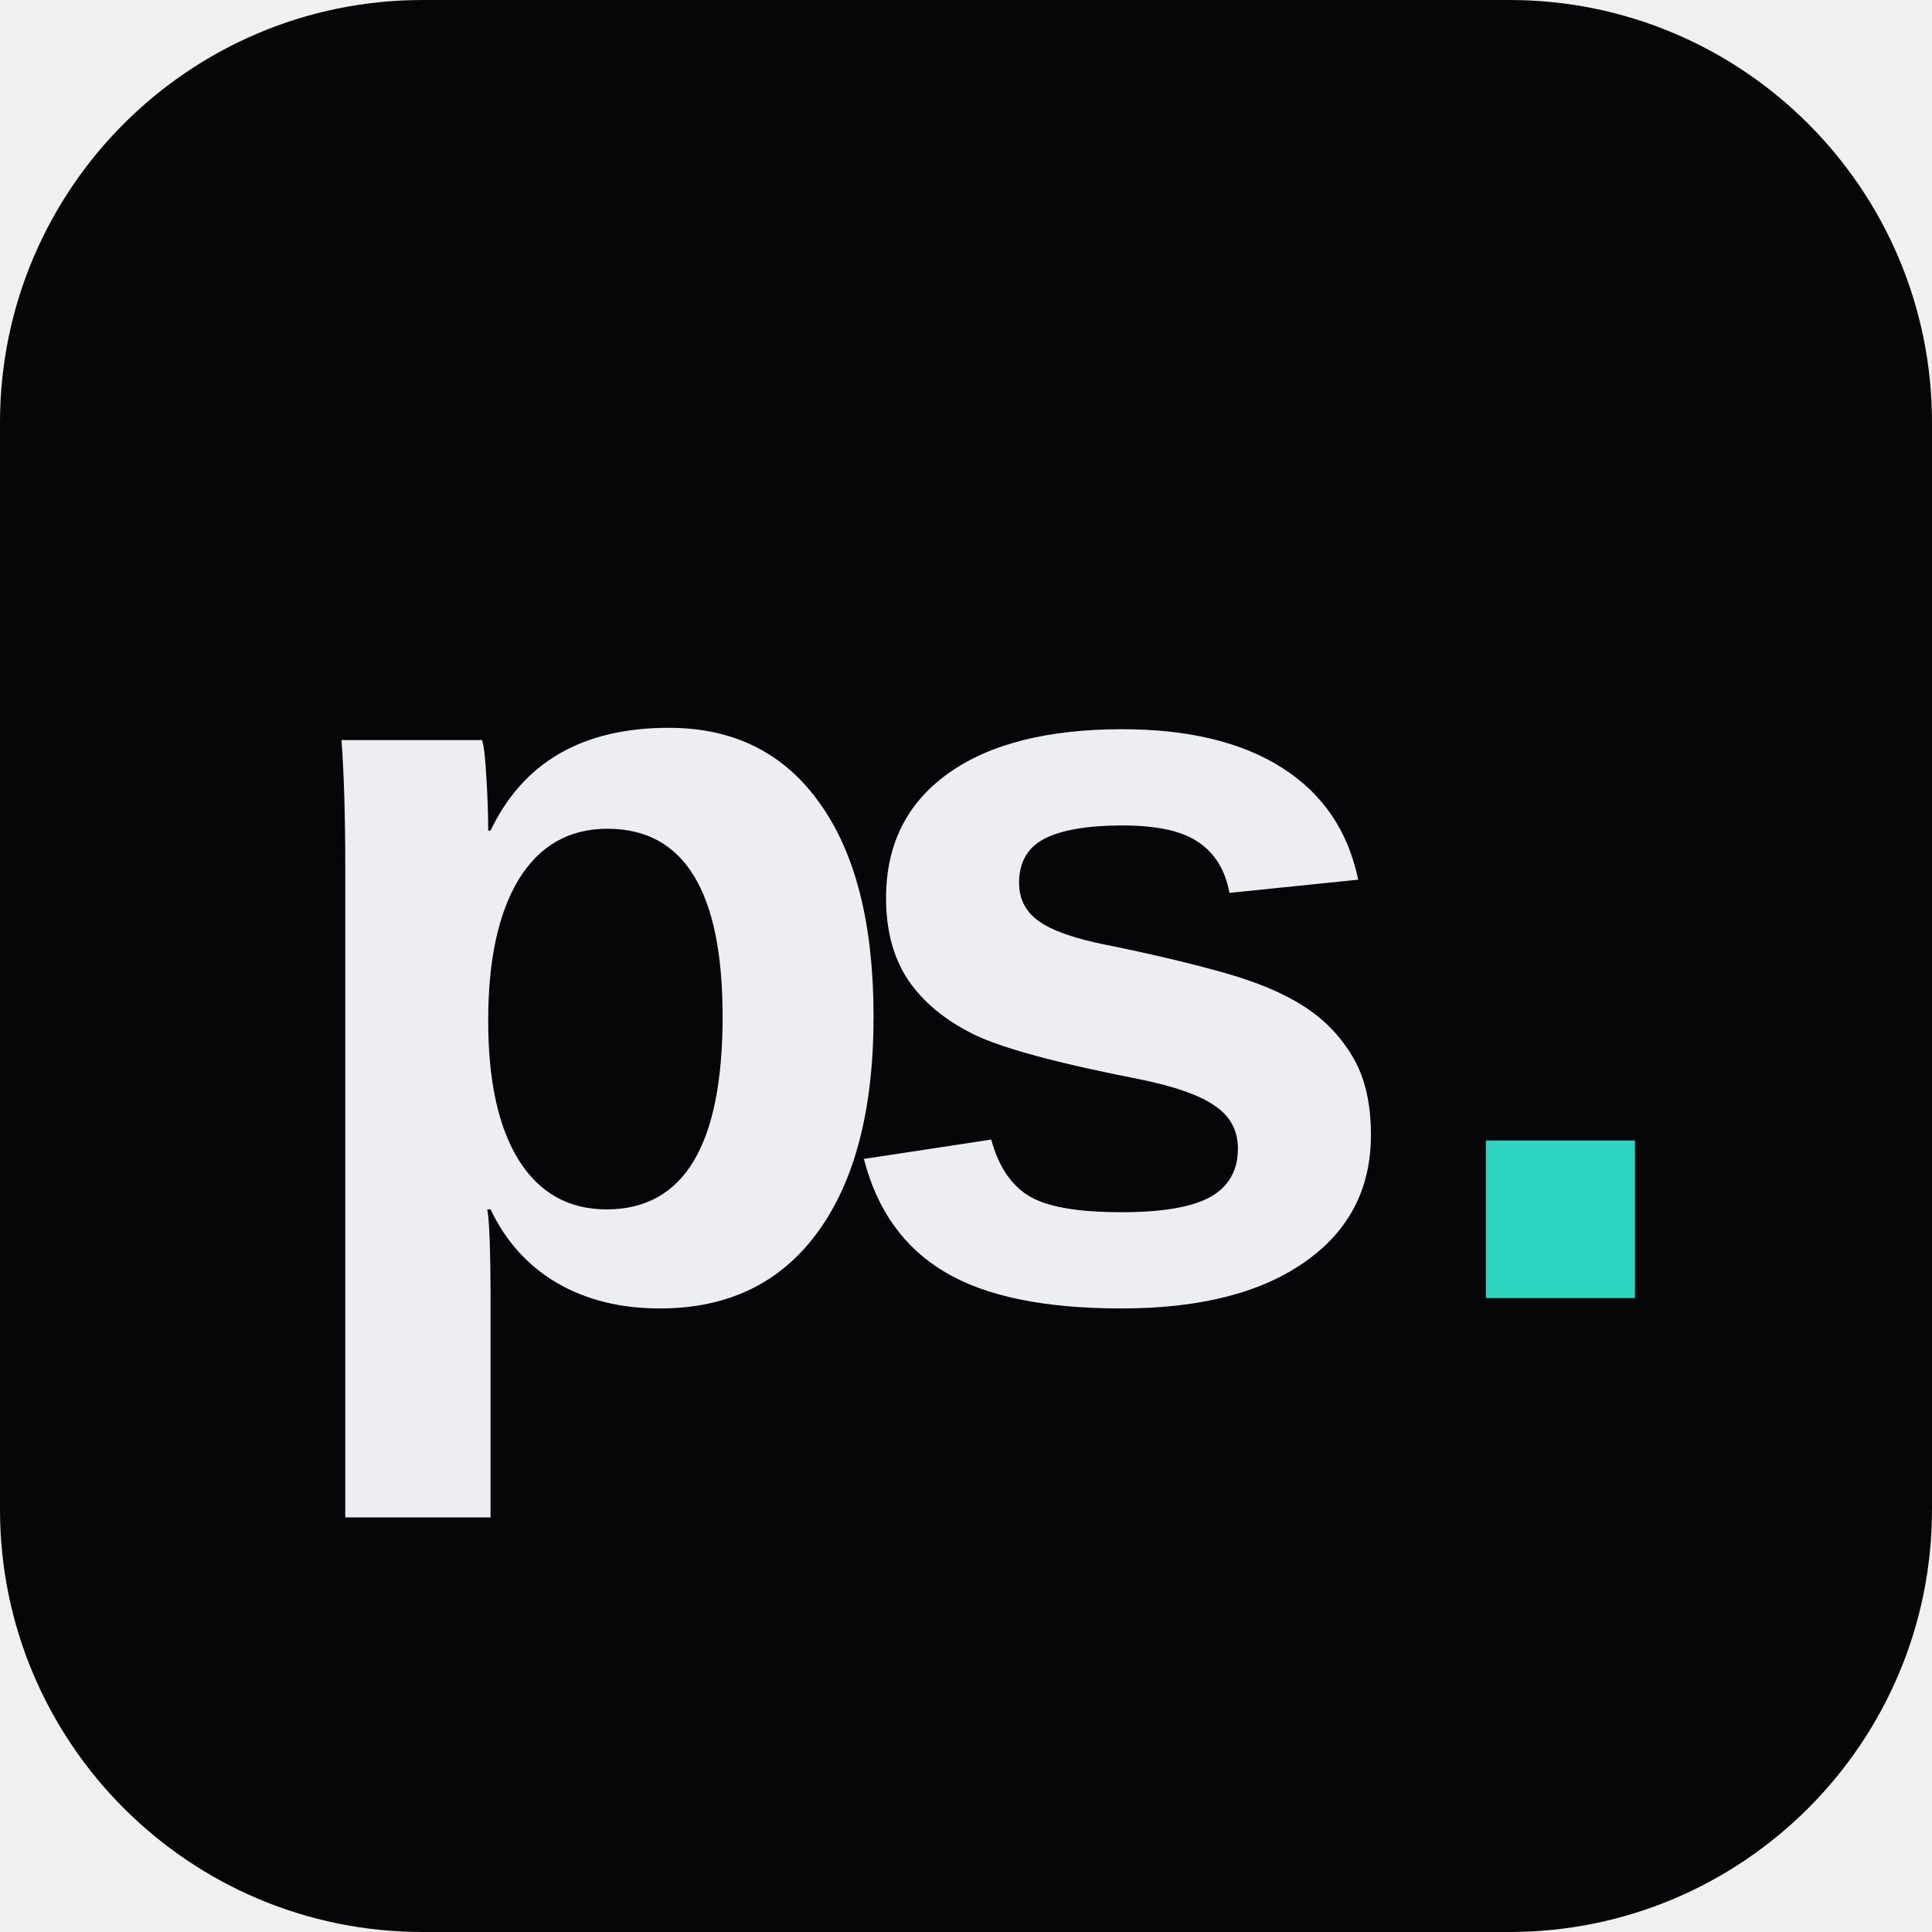
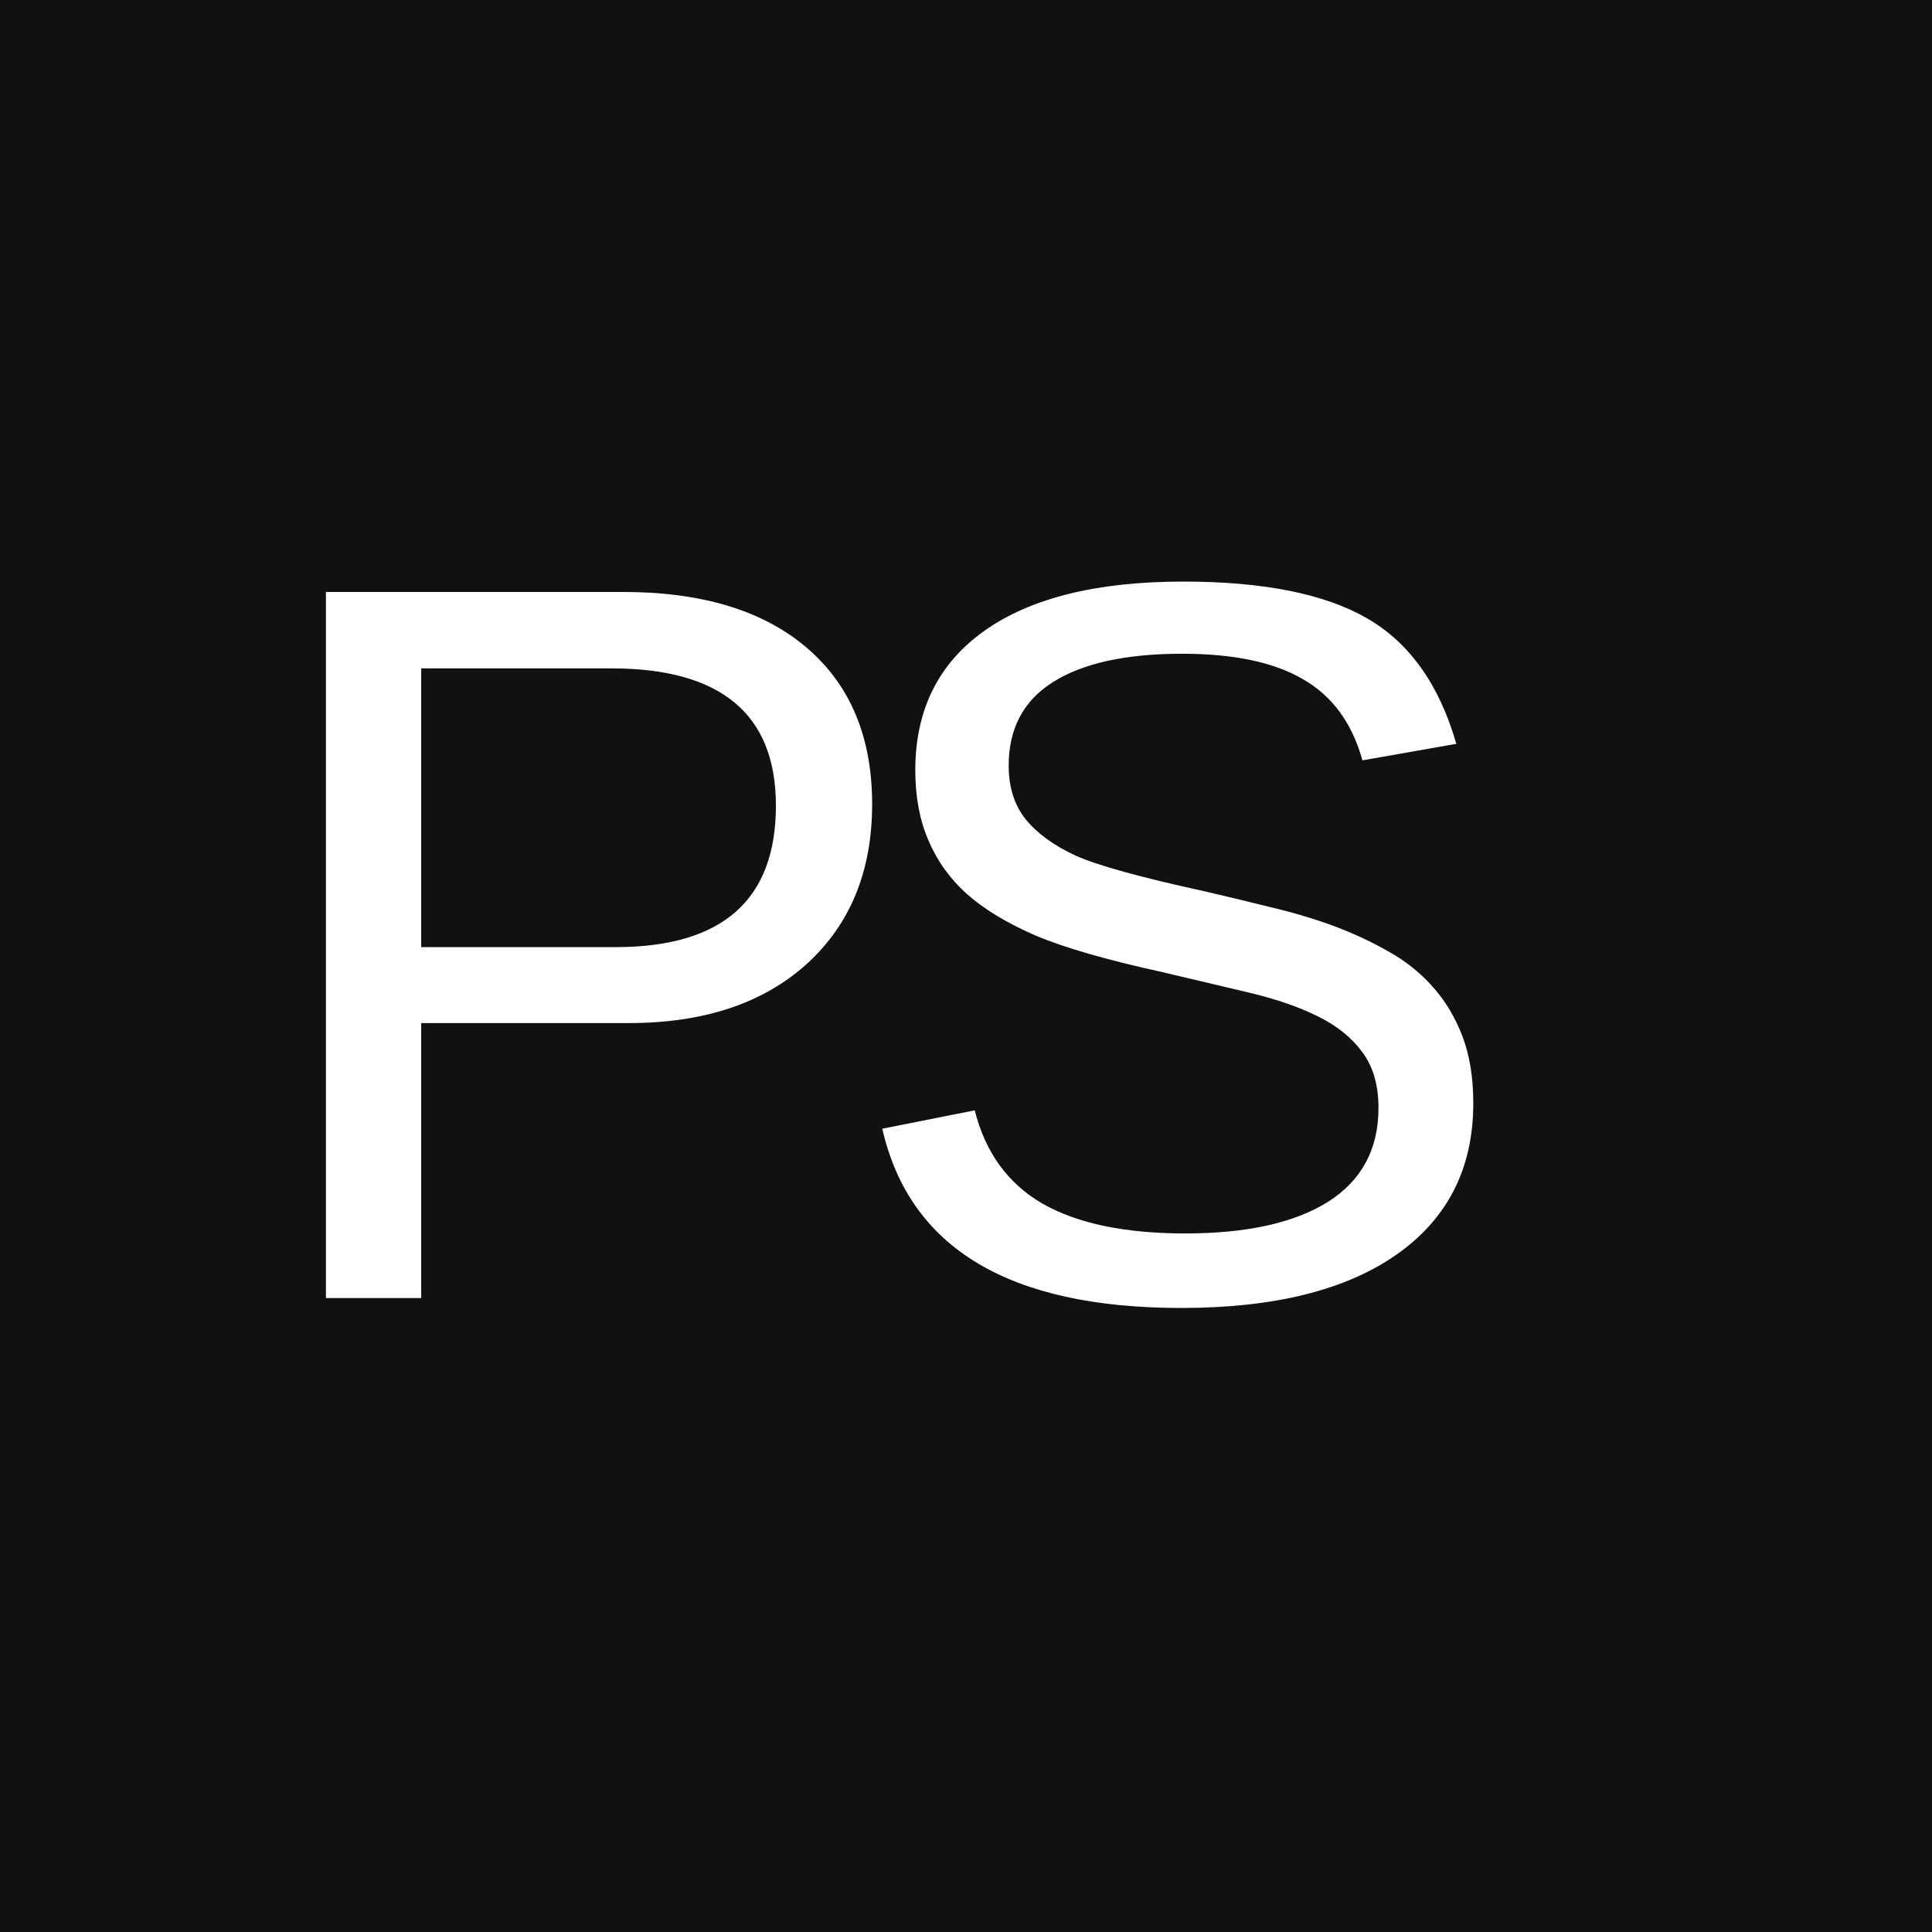
<svg xmlns="http://www.w3.org/2000/svg" viewBox="0 0 64 64">
-   <rect width="64" height="64" rx="14" fill="#060608" />
-   <text x="9" y="43" fill="#eceef2" font-family="Arial,sans-serif" font-size="35" font-weight="bold" letter-spacing="-3">ps<tspan fill="#2dd4bf">.</tspan>
-   </text>
+   <rect width="64" height="64" fill="#111111" />
+   <text x="8" y="43" fill="#ffffff" font-family="Arial,sans-serif" font-size="34" letter-spacing="-3">PS</text>
</svg>
